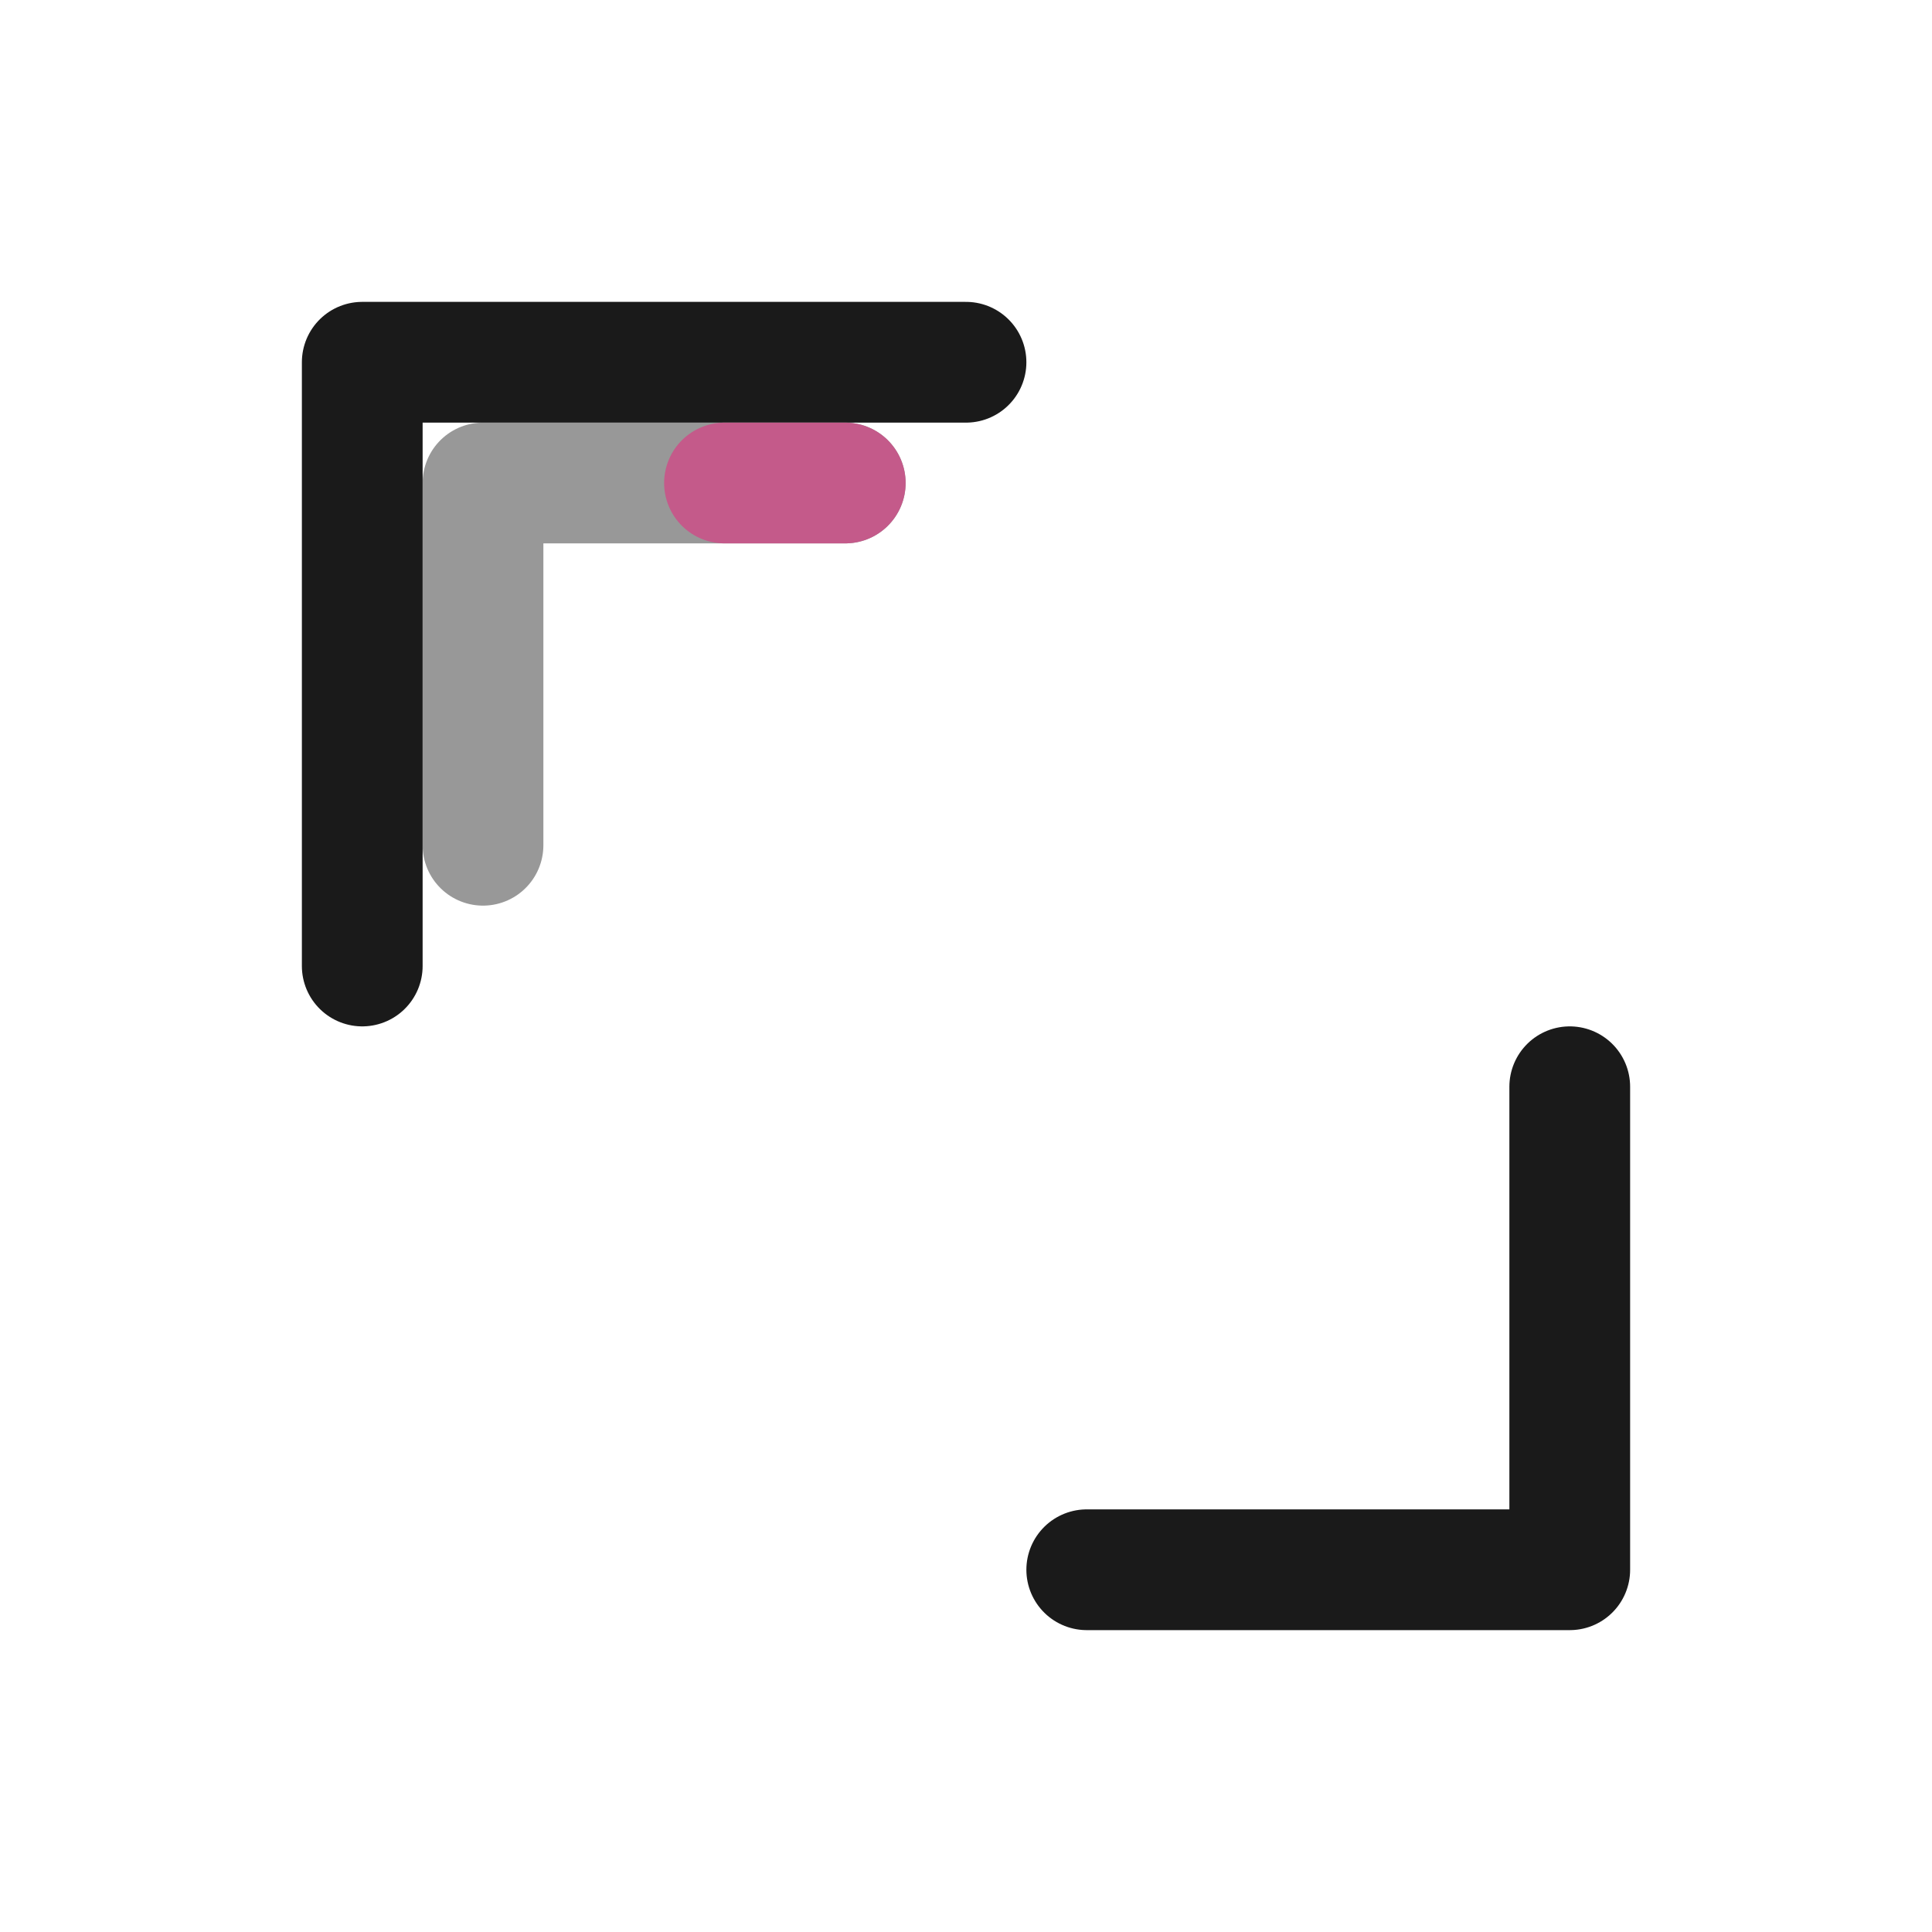
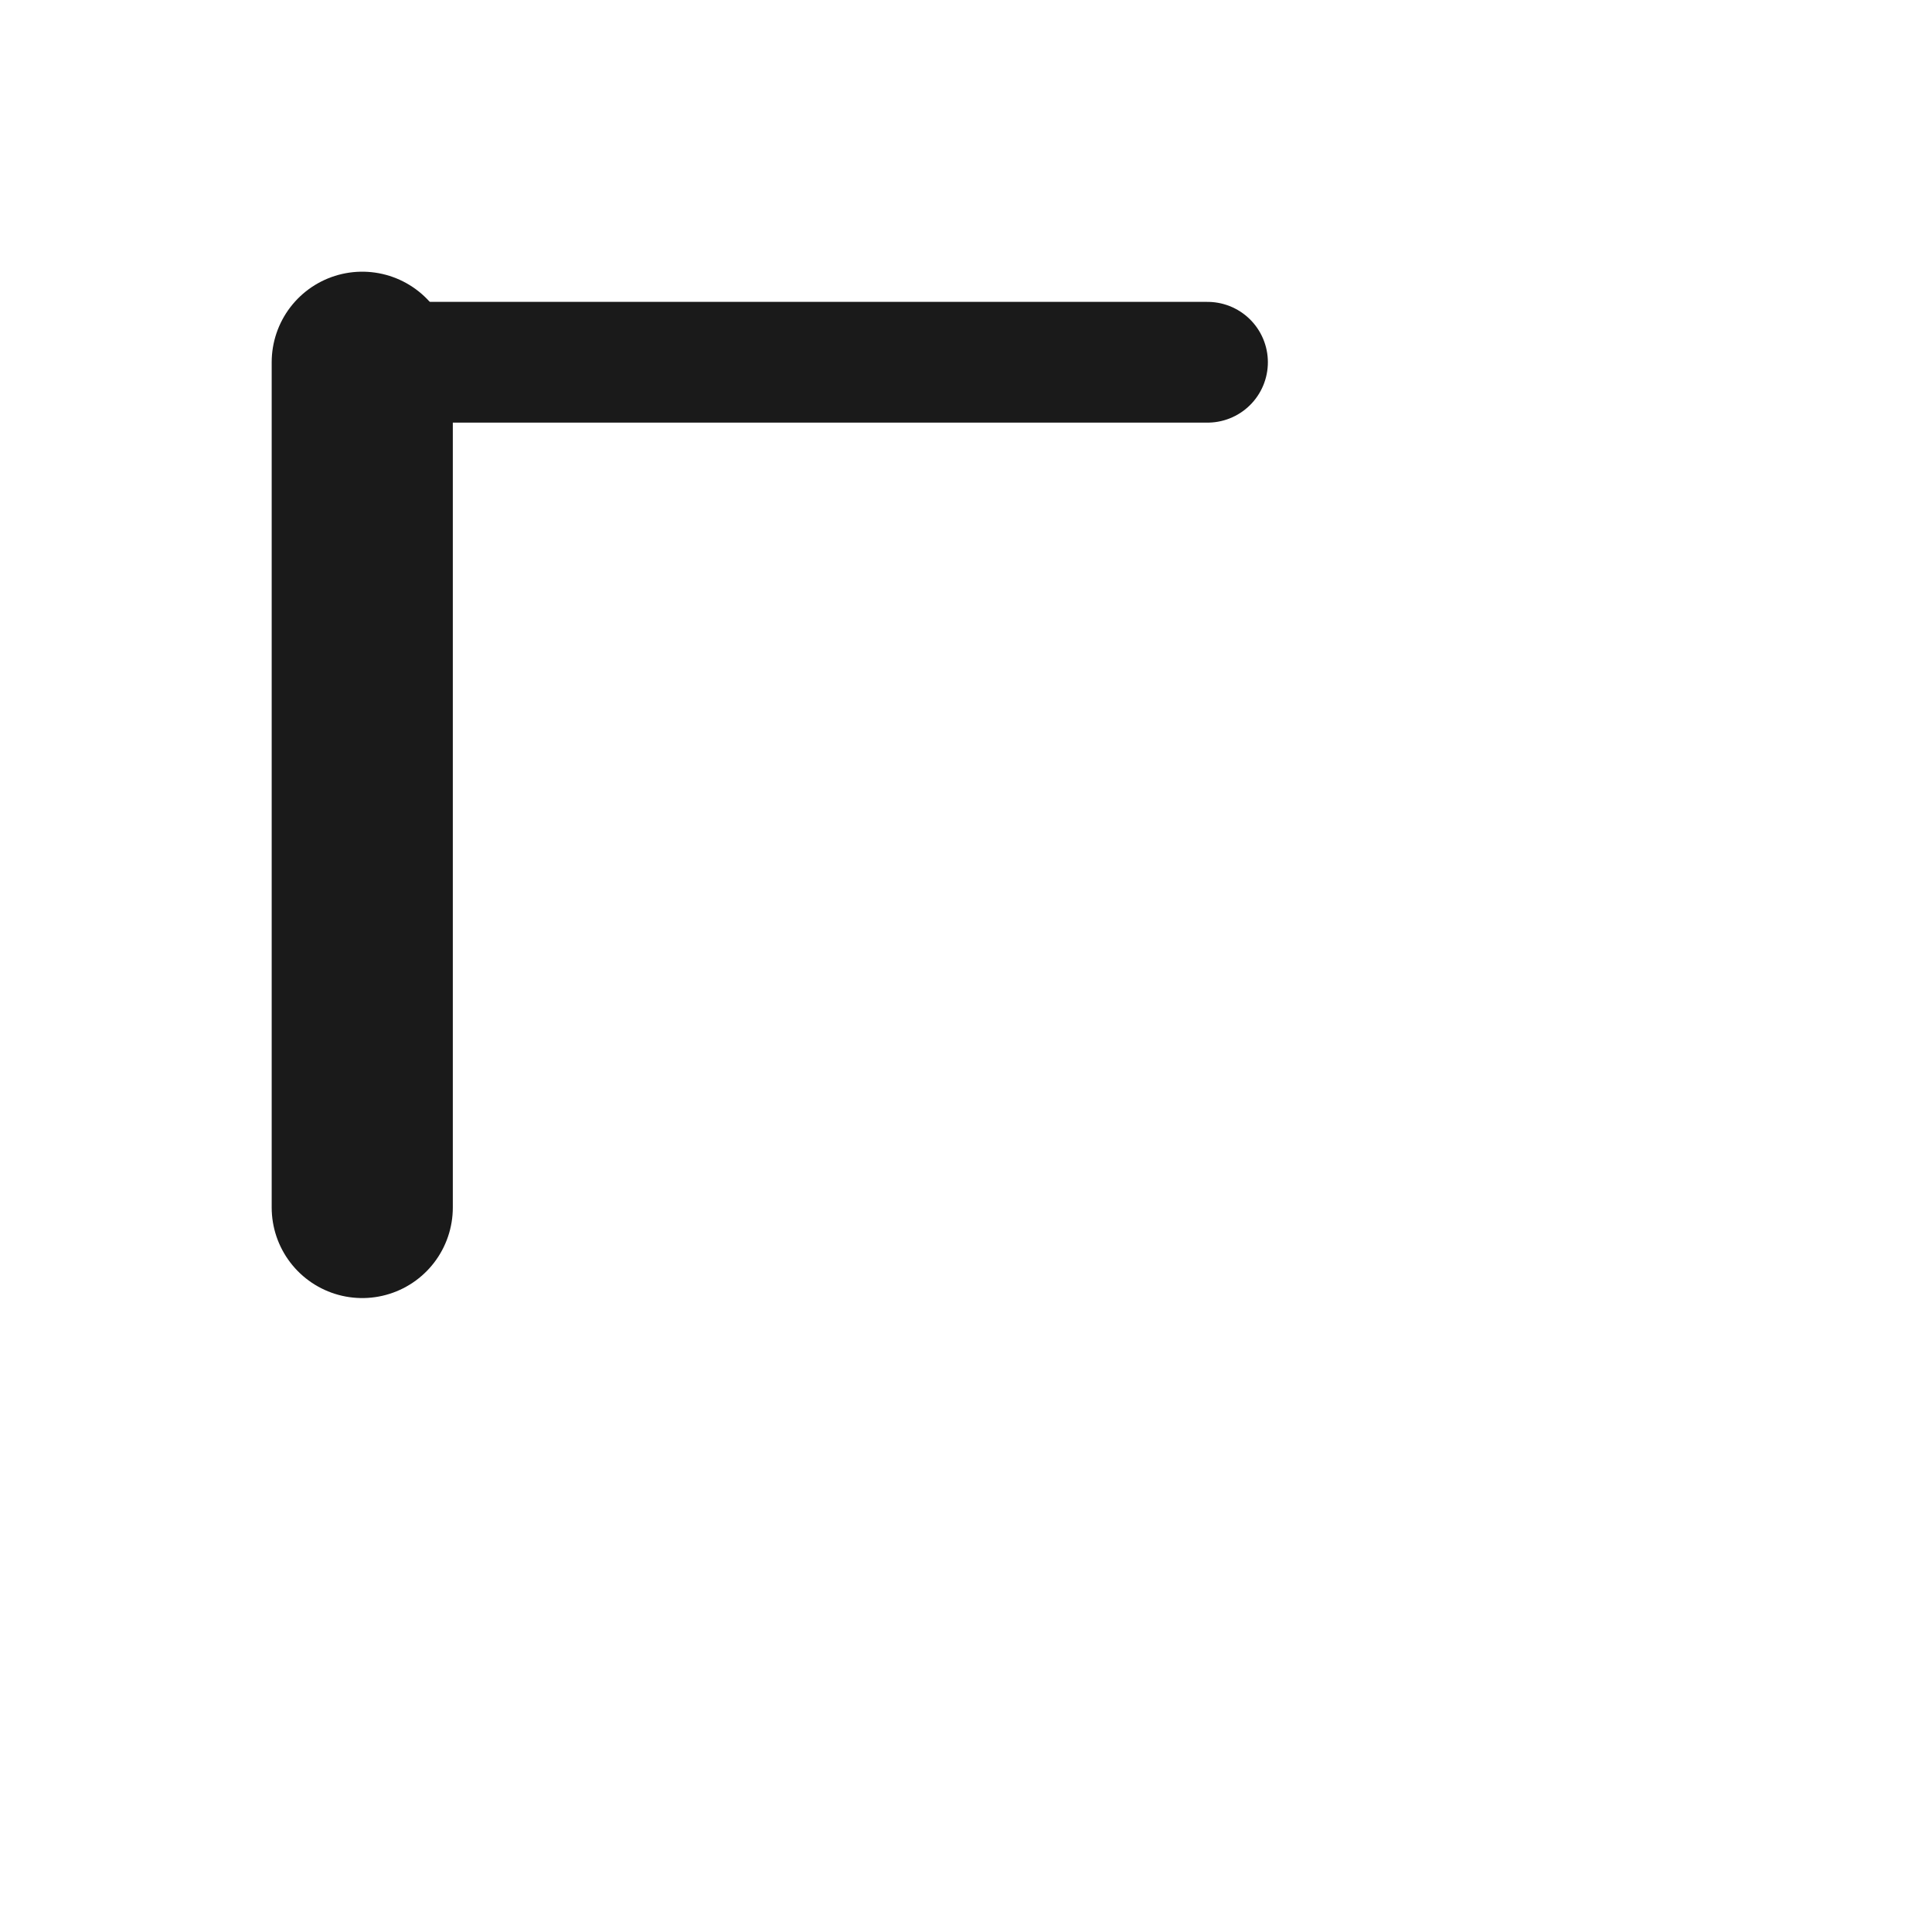
<svg xmlns="http://www.w3.org/2000/svg" viewBox="0 0 32 32" fill="none">
-   <path d="M 6 16 V 6 H 16        M 26 18 V 26 H 18" stroke="#1a1a1a" stroke-width="2" stroke-linecap="round" stroke-linejoin="round" />
-   <path d="M 8 14 V 8 H 14" stroke="#1a1a1a" stroke-width="2" stroke-linecap="round" stroke-linejoin="round" opacity="0.45" />
-   <path d="M 12 8 H 14" stroke="#C45A8A" stroke-width="2" stroke-linecap="round" stroke-linejoin="round" />
+   <path d="M 6 6 V 20" stroke="#1a1a1a" stroke-width="3" stroke-linecap="round" />
+   <path d="M 6 6 H 20" stroke="#1a1a1a" stroke-width="2" stroke-linecap="round" />
</svg>
